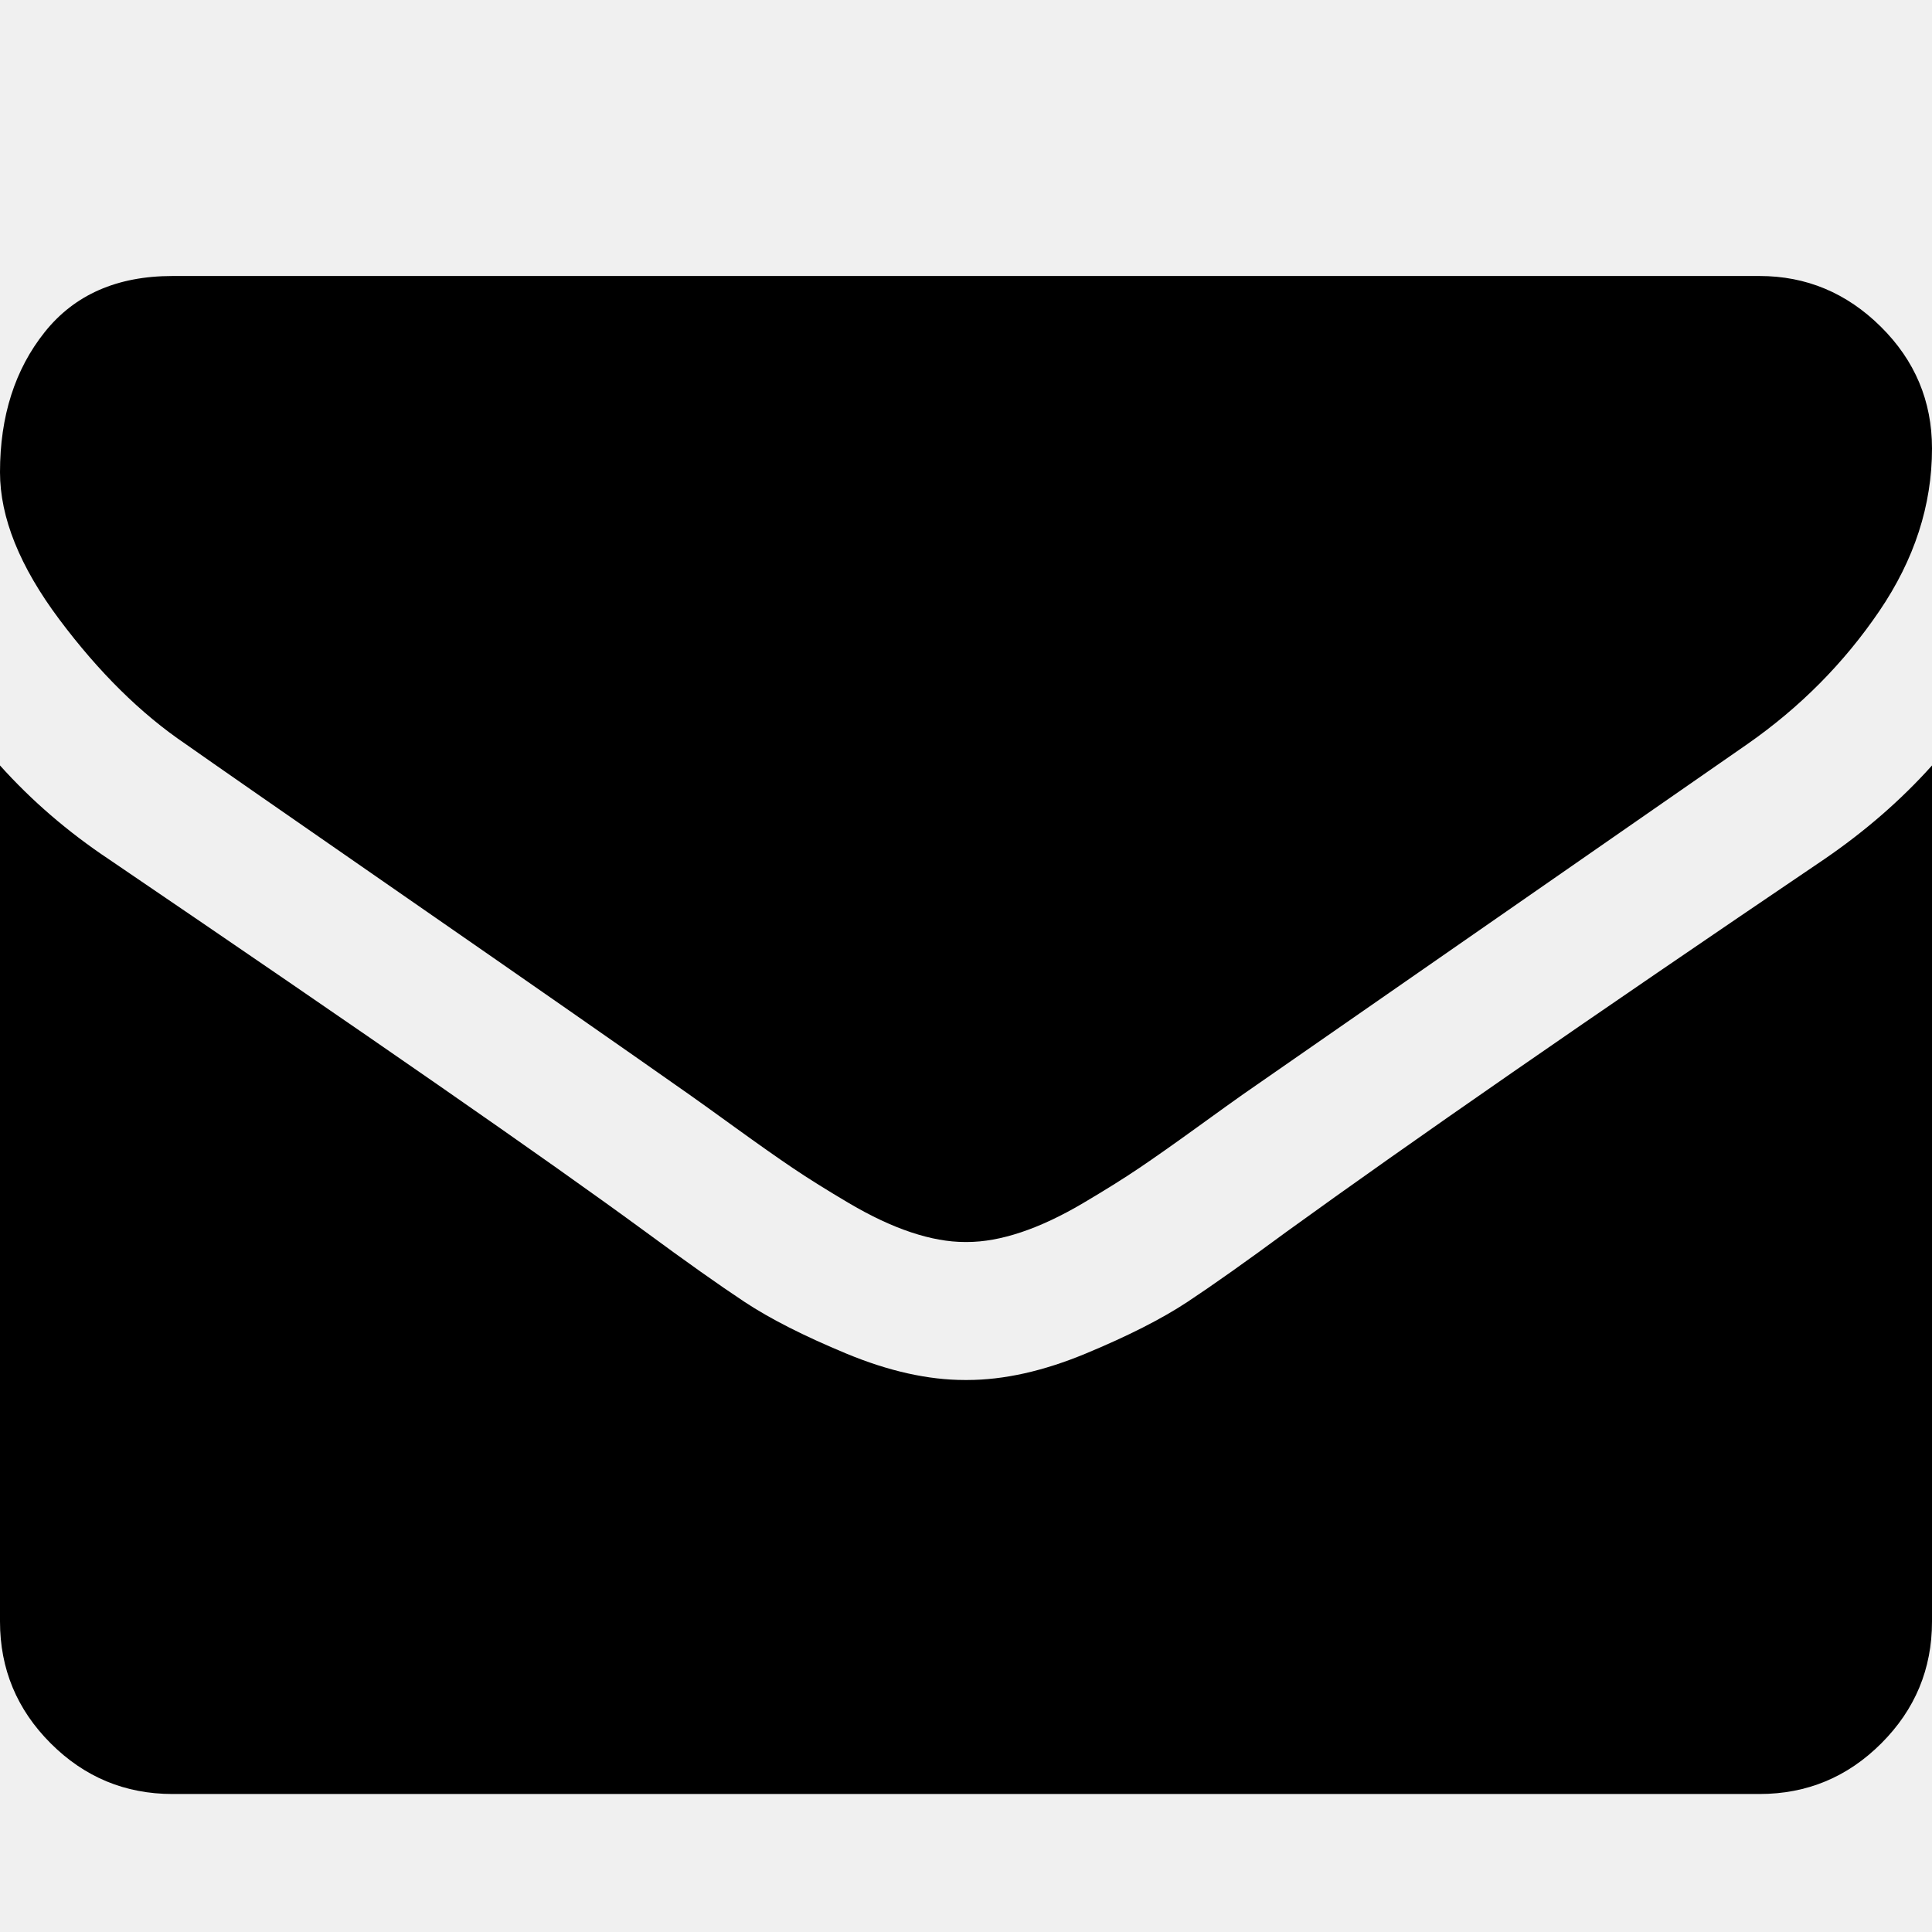
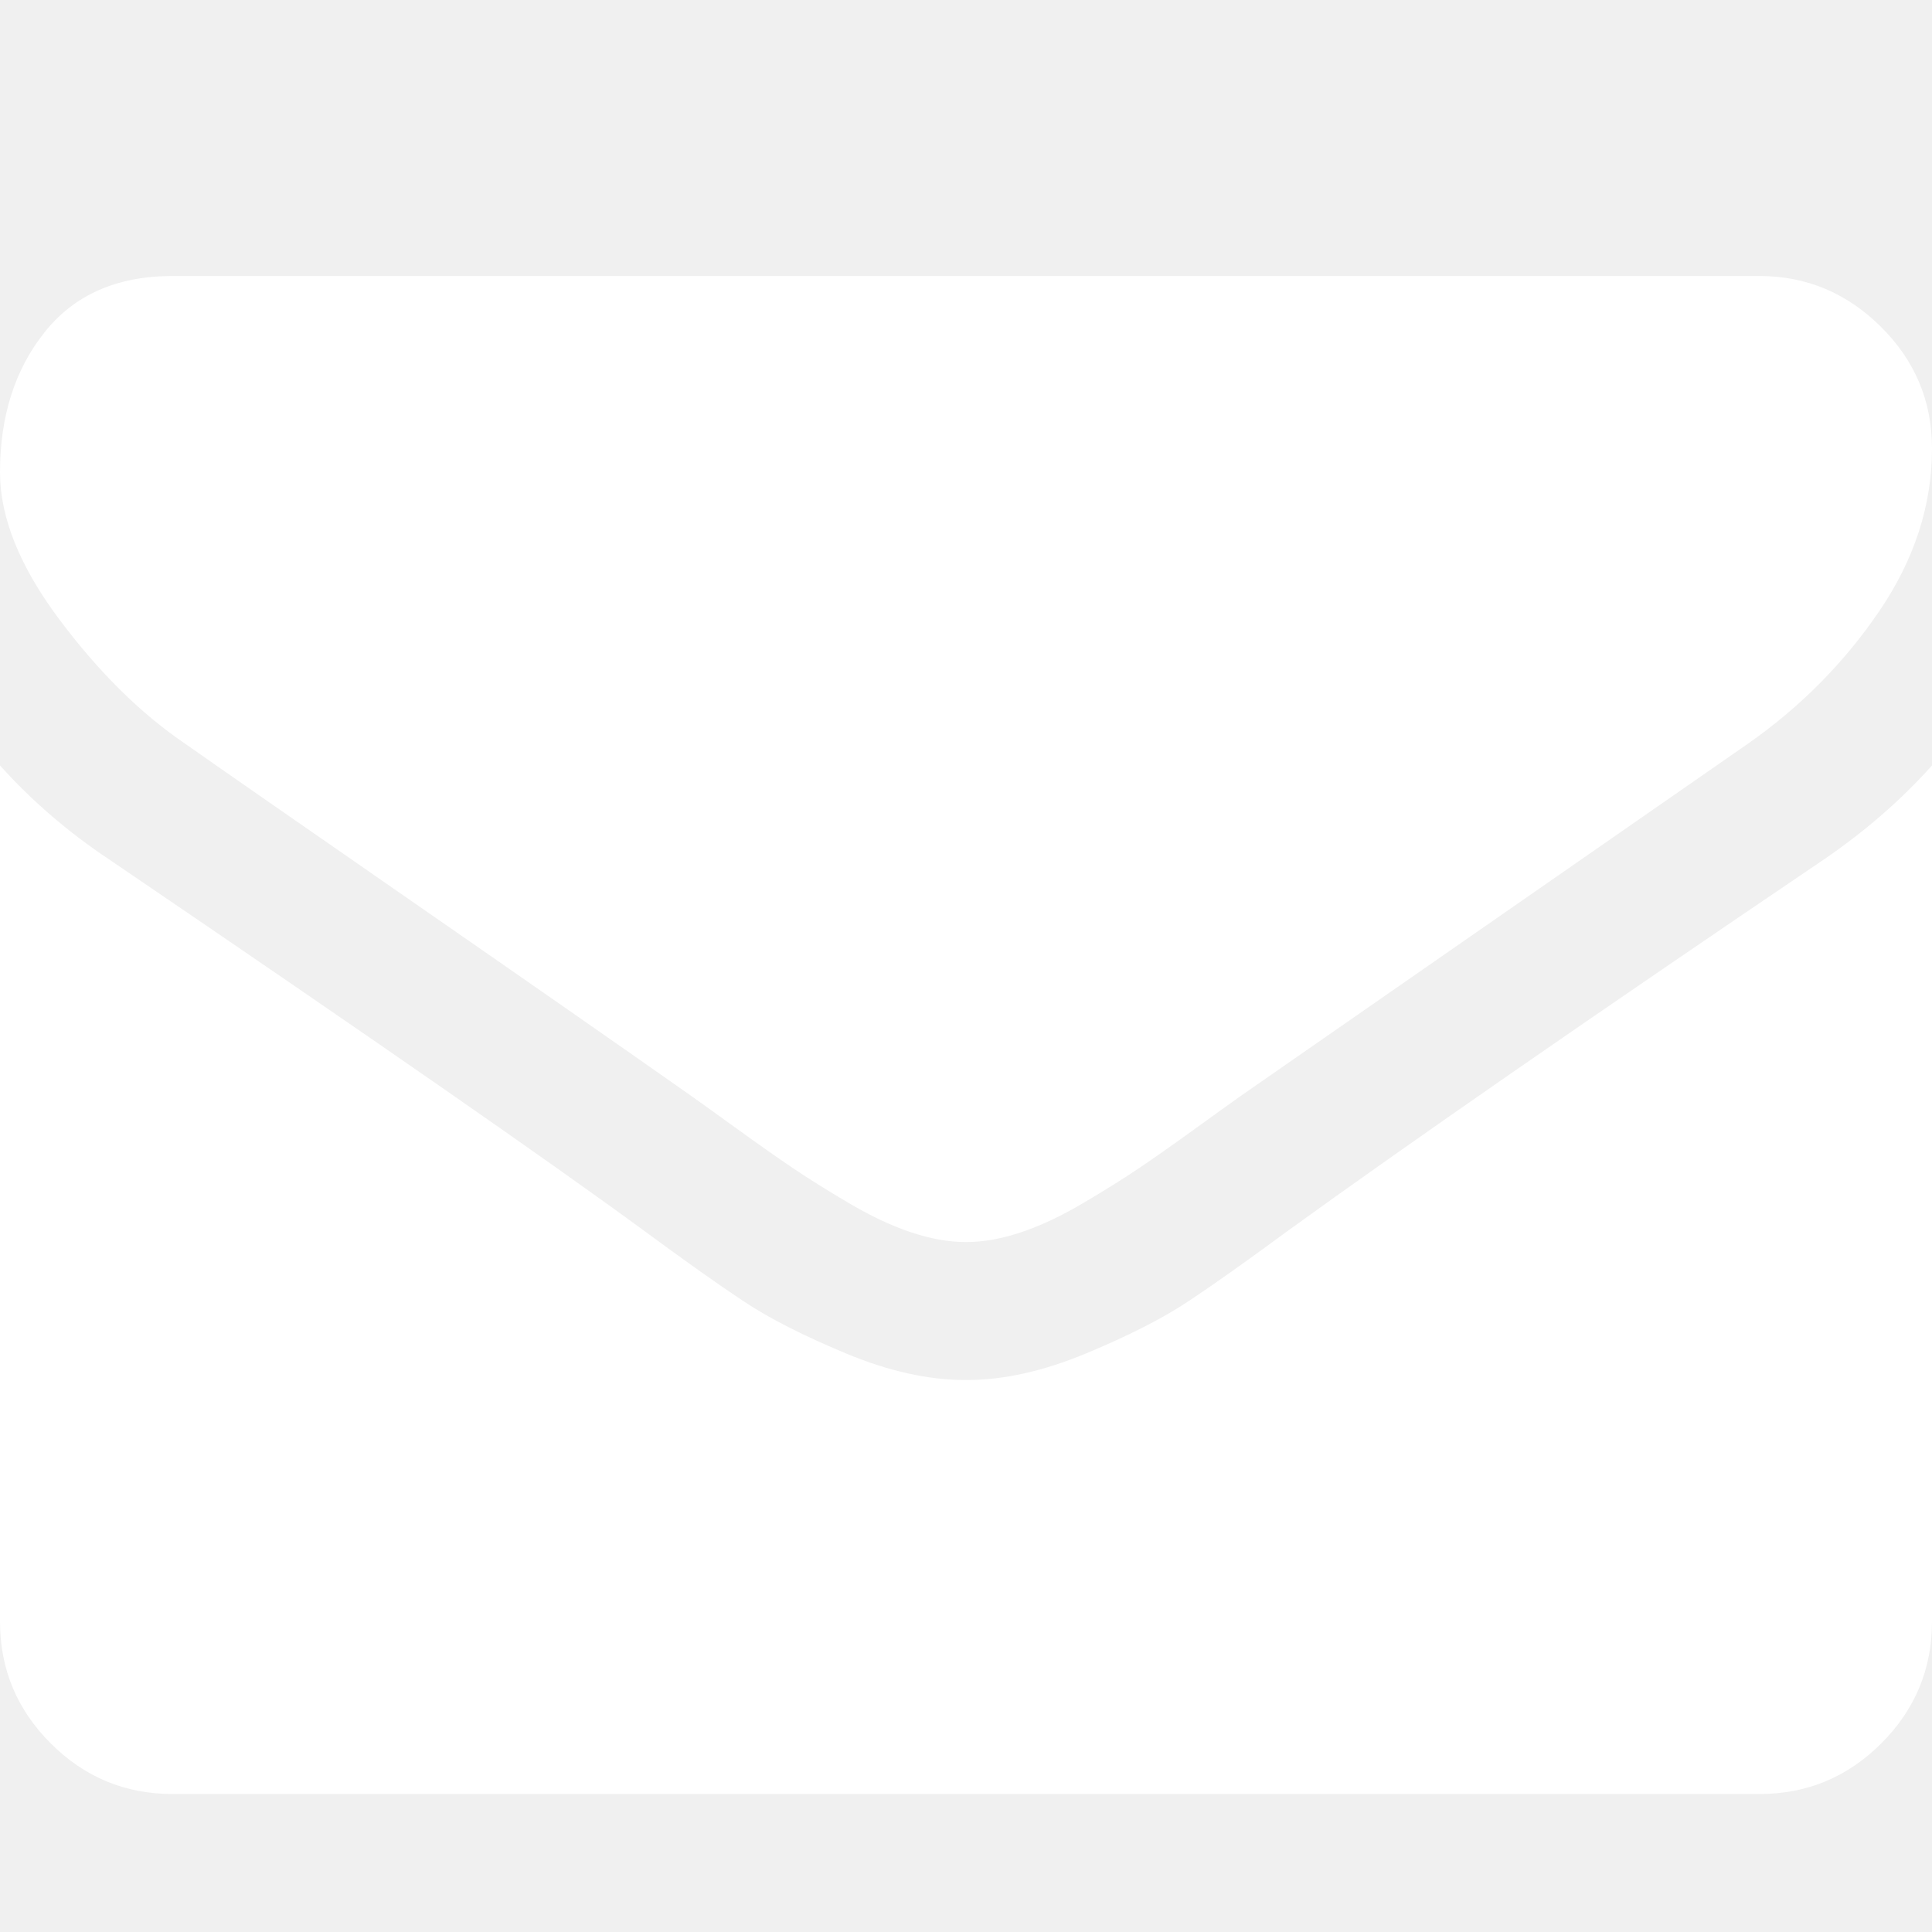
- <svg xmlns="http://www.w3.org/2000/svg" width="128" height="128" viewBox="0 0 1792 1792" fill="currentColor">
+ <svg xmlns="http://www.w3.org/2000/svg" width="128" height="128" viewBox="0 0 1792 1792" fill="white">
  <path d="M1792 710v794q0 66-47 113t-113 47h-1472q-66 0-113-47t-47-113v-794q44 49 101 87 362 246 497 345 57 42 92.5 65.5t94.5 48 110 24.5h2q51 0 110-24.5t94.5-48 92.5-65.5q170-123 498-345 57-39 100-87zm0-294q0 79-49 151t-122 123q-376 261-468 325-10 7-42.5 30.5t-54 38-52 32.5-57.5 27-50 9h-2q-23 0-50-9t-57.5-27-52-32.5-54-38-42.5-30.5q-91-64-262-182.5t-205-142.5q-62-42-117-115.5t-55-136.5q0-78 41.5-130t118.5-52h1472q65 0 112.5 47t47.5 113z" />
</svg>
